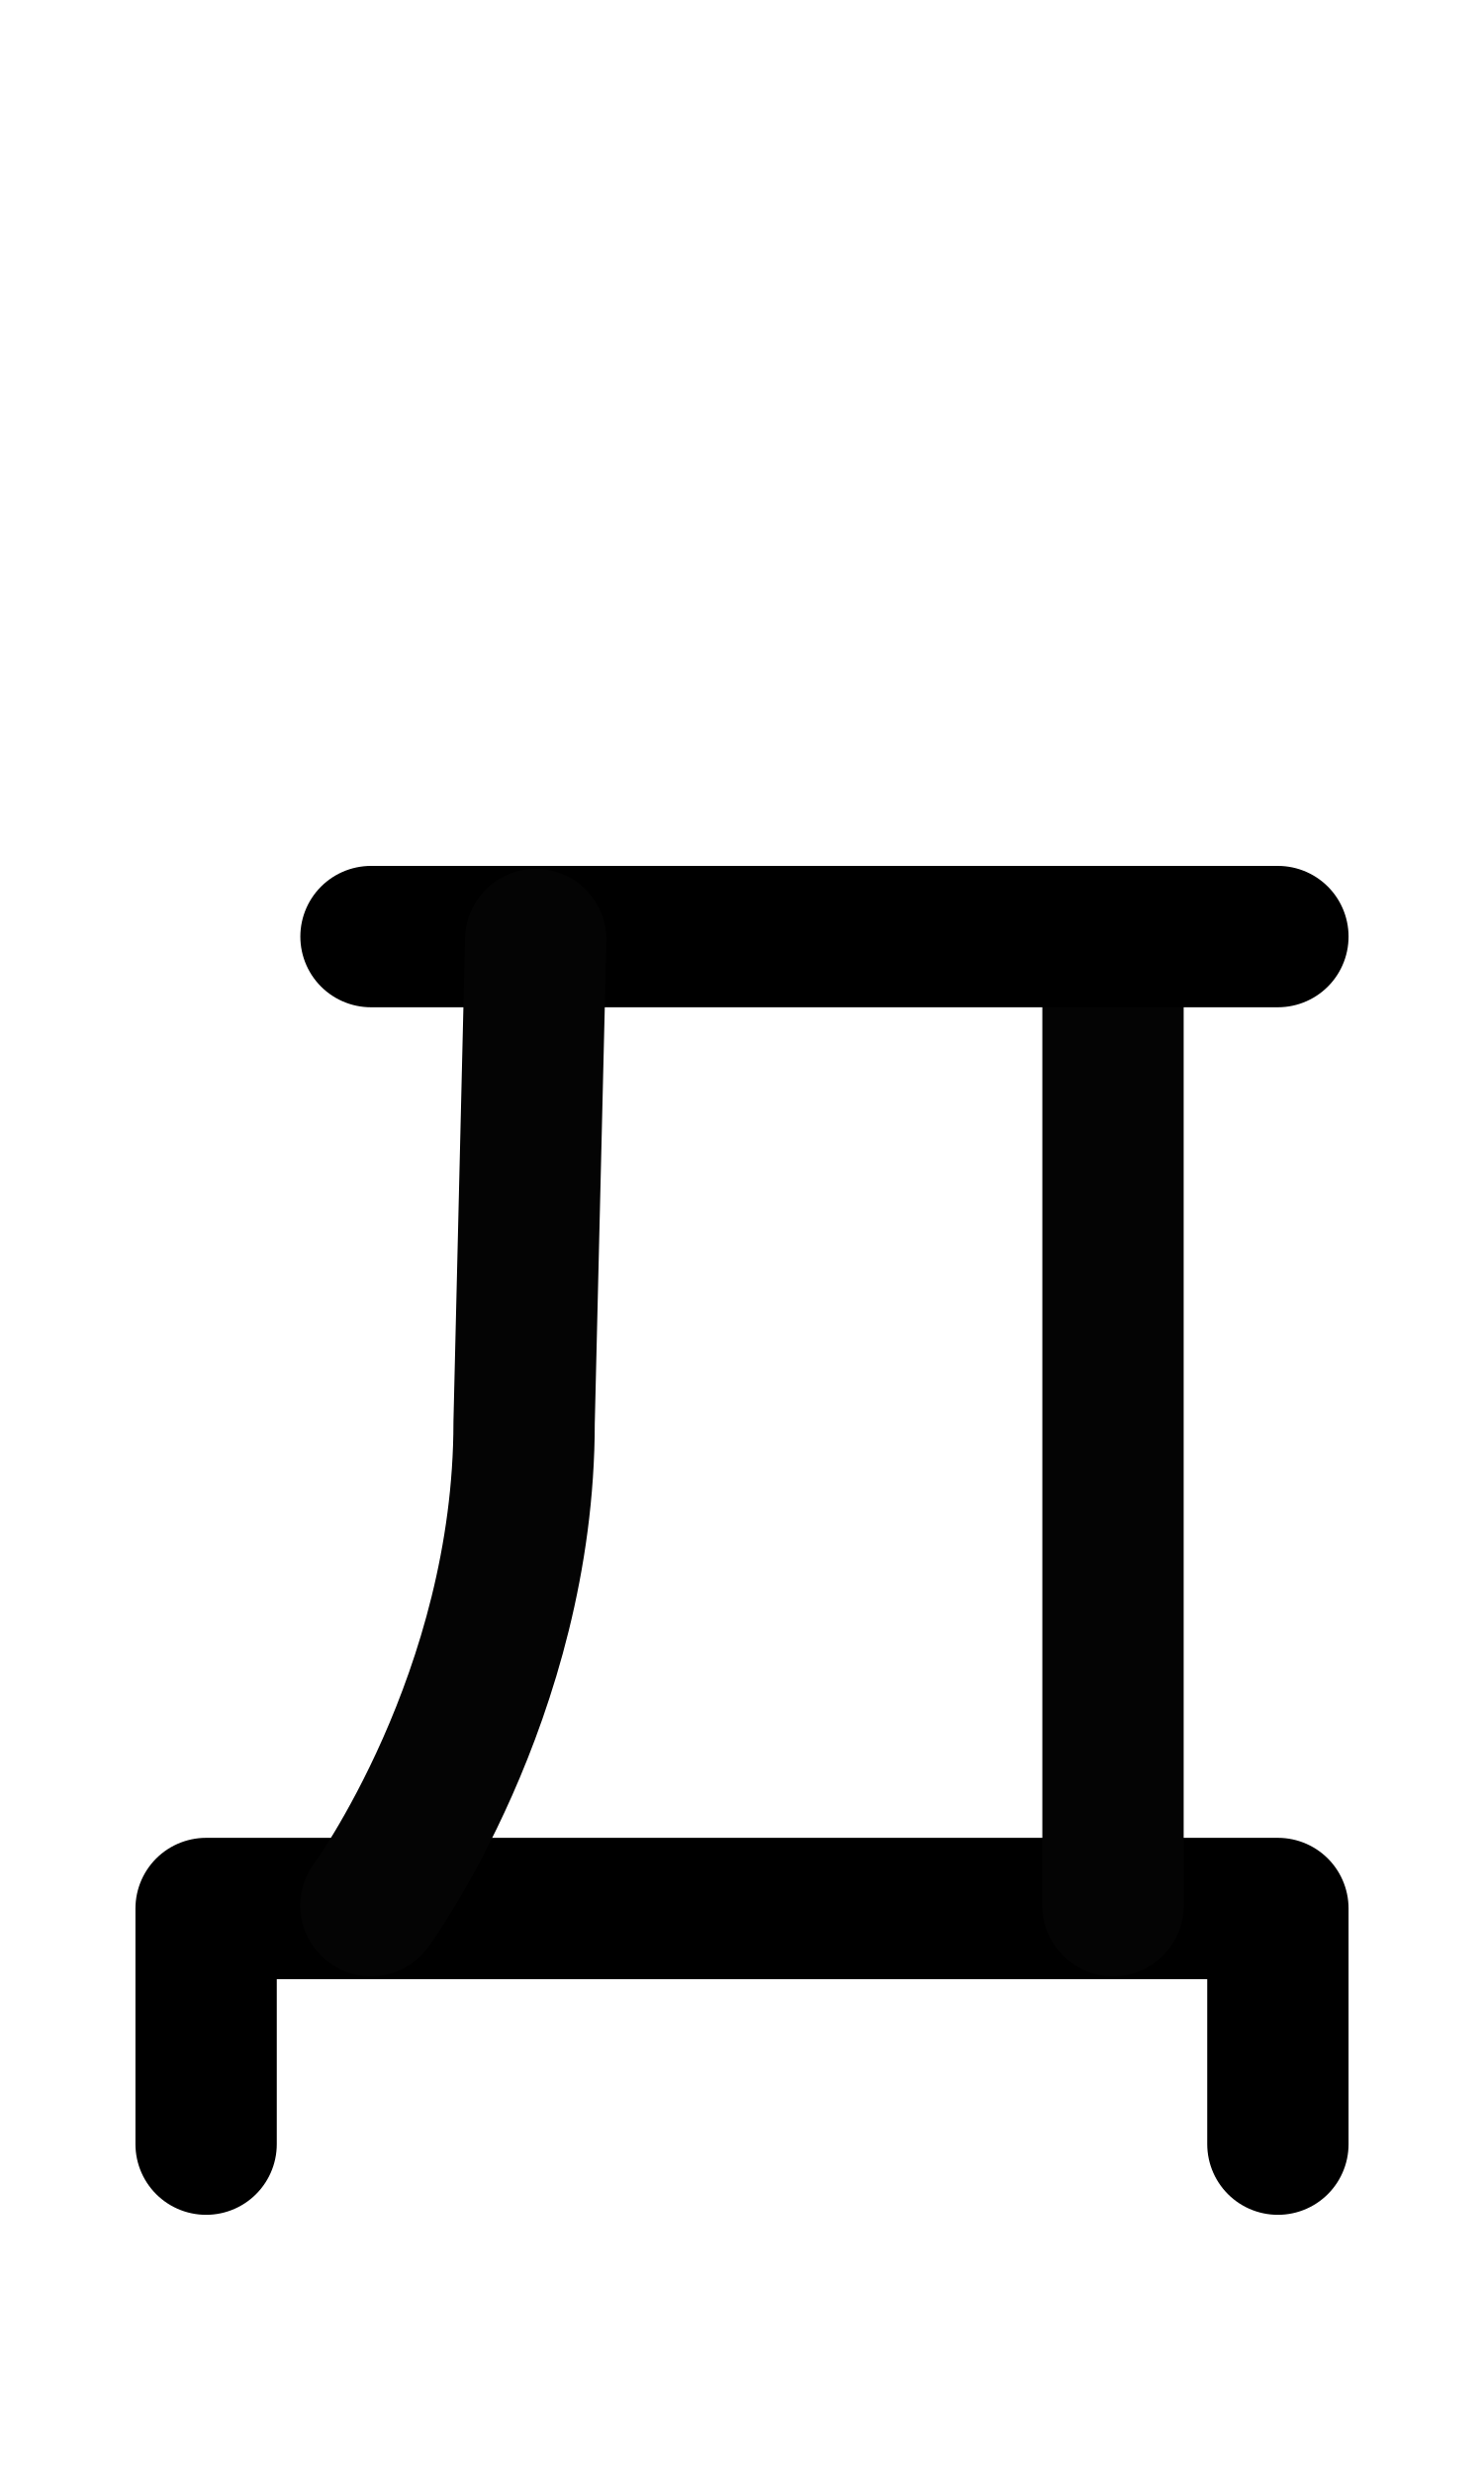
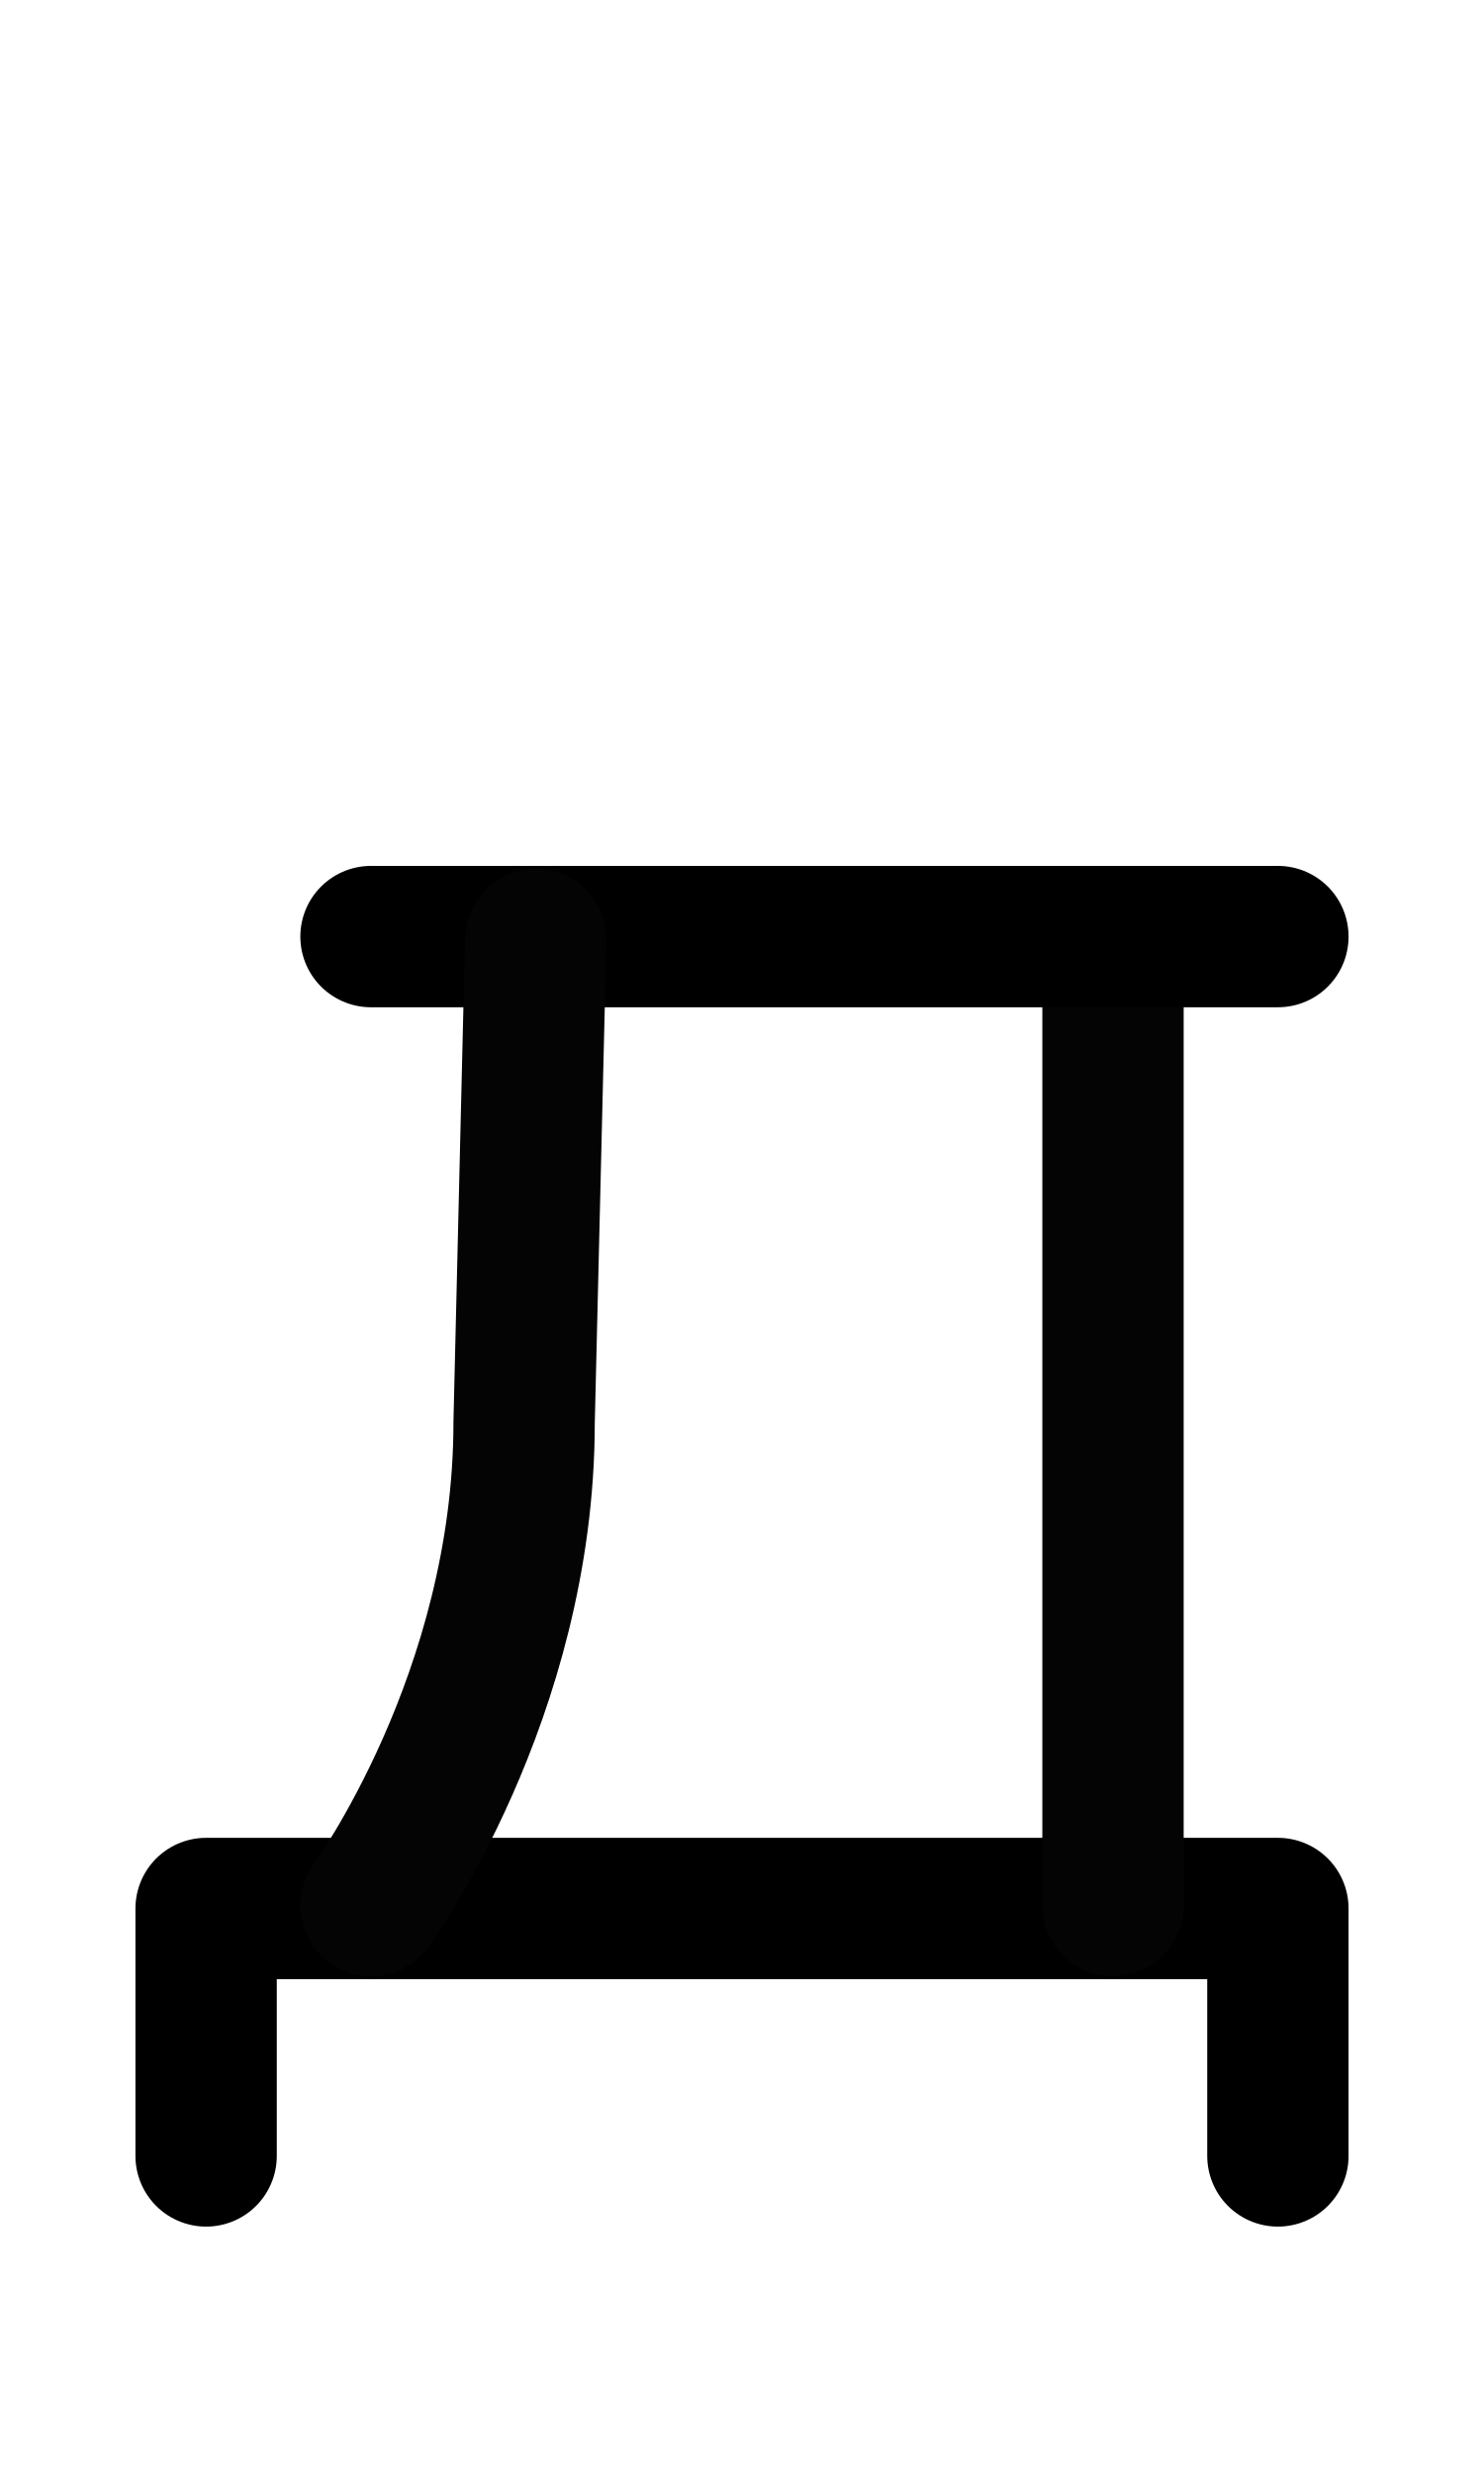
<svg xmlns="http://www.w3.org/2000/svg" width="1008" height="1680" viewBox="0 0 63 105" version="1.1" id="svg5" xml:space="preserve">
  <defs id="defs2" />
  <g id="layer3" style="display:inline;opacity:0.5;stroke-width:3.6;stroke-dasharray:none" transform="matrix(0.8333333,0,0,0.8333333,-157.9762,-173.0963)" />
  <g id="layer2" style="display:inline" />
  <g id="layer1" style="display:inline">
-     <path style="display:inline;fill:none;stroke:#000000;stroke-width:6;stroke-linecap:round;stroke-linejoin:round;stroke-dasharray:none" d="M 8.75,91 V 81 h 45.5 v 10" id="path2921" />
+     <path style="display:inline;fill:none;stroke:#000000;stroke-width:6;stroke-linecap:round;stroke-linejoin:round;stroke-dasharray:none" d="M 8.75,91.5 V 81 h 45.5 v 10.5" id="path2921" />
    <path style="fill:none;stroke:#040404;stroke-width:6;stroke-linecap:round;stroke-linejoin:round;stroke-miterlimit:2.613" d="m 47.25,80.875 v -41" id="path2671" />
    <path style="display:inline;fill:none;stroke:#000000;stroke-width:6;stroke-linecap:round;stroke-linejoin:round;stroke-dasharray:none" d="m 15.75,39.75 h 38.5" id="path2697" />
    <path style="fill:none;stroke:#040404;stroke-width:6;stroke-linecap:round;stroke-linejoin:round;stroke-miterlimit:2.613" d="m 15.75,80.875 c 0,0 6.5,-8.875 6.5,-20.5 l 0.493,-20.5" id="path2699" />
  </g>
</svg>
